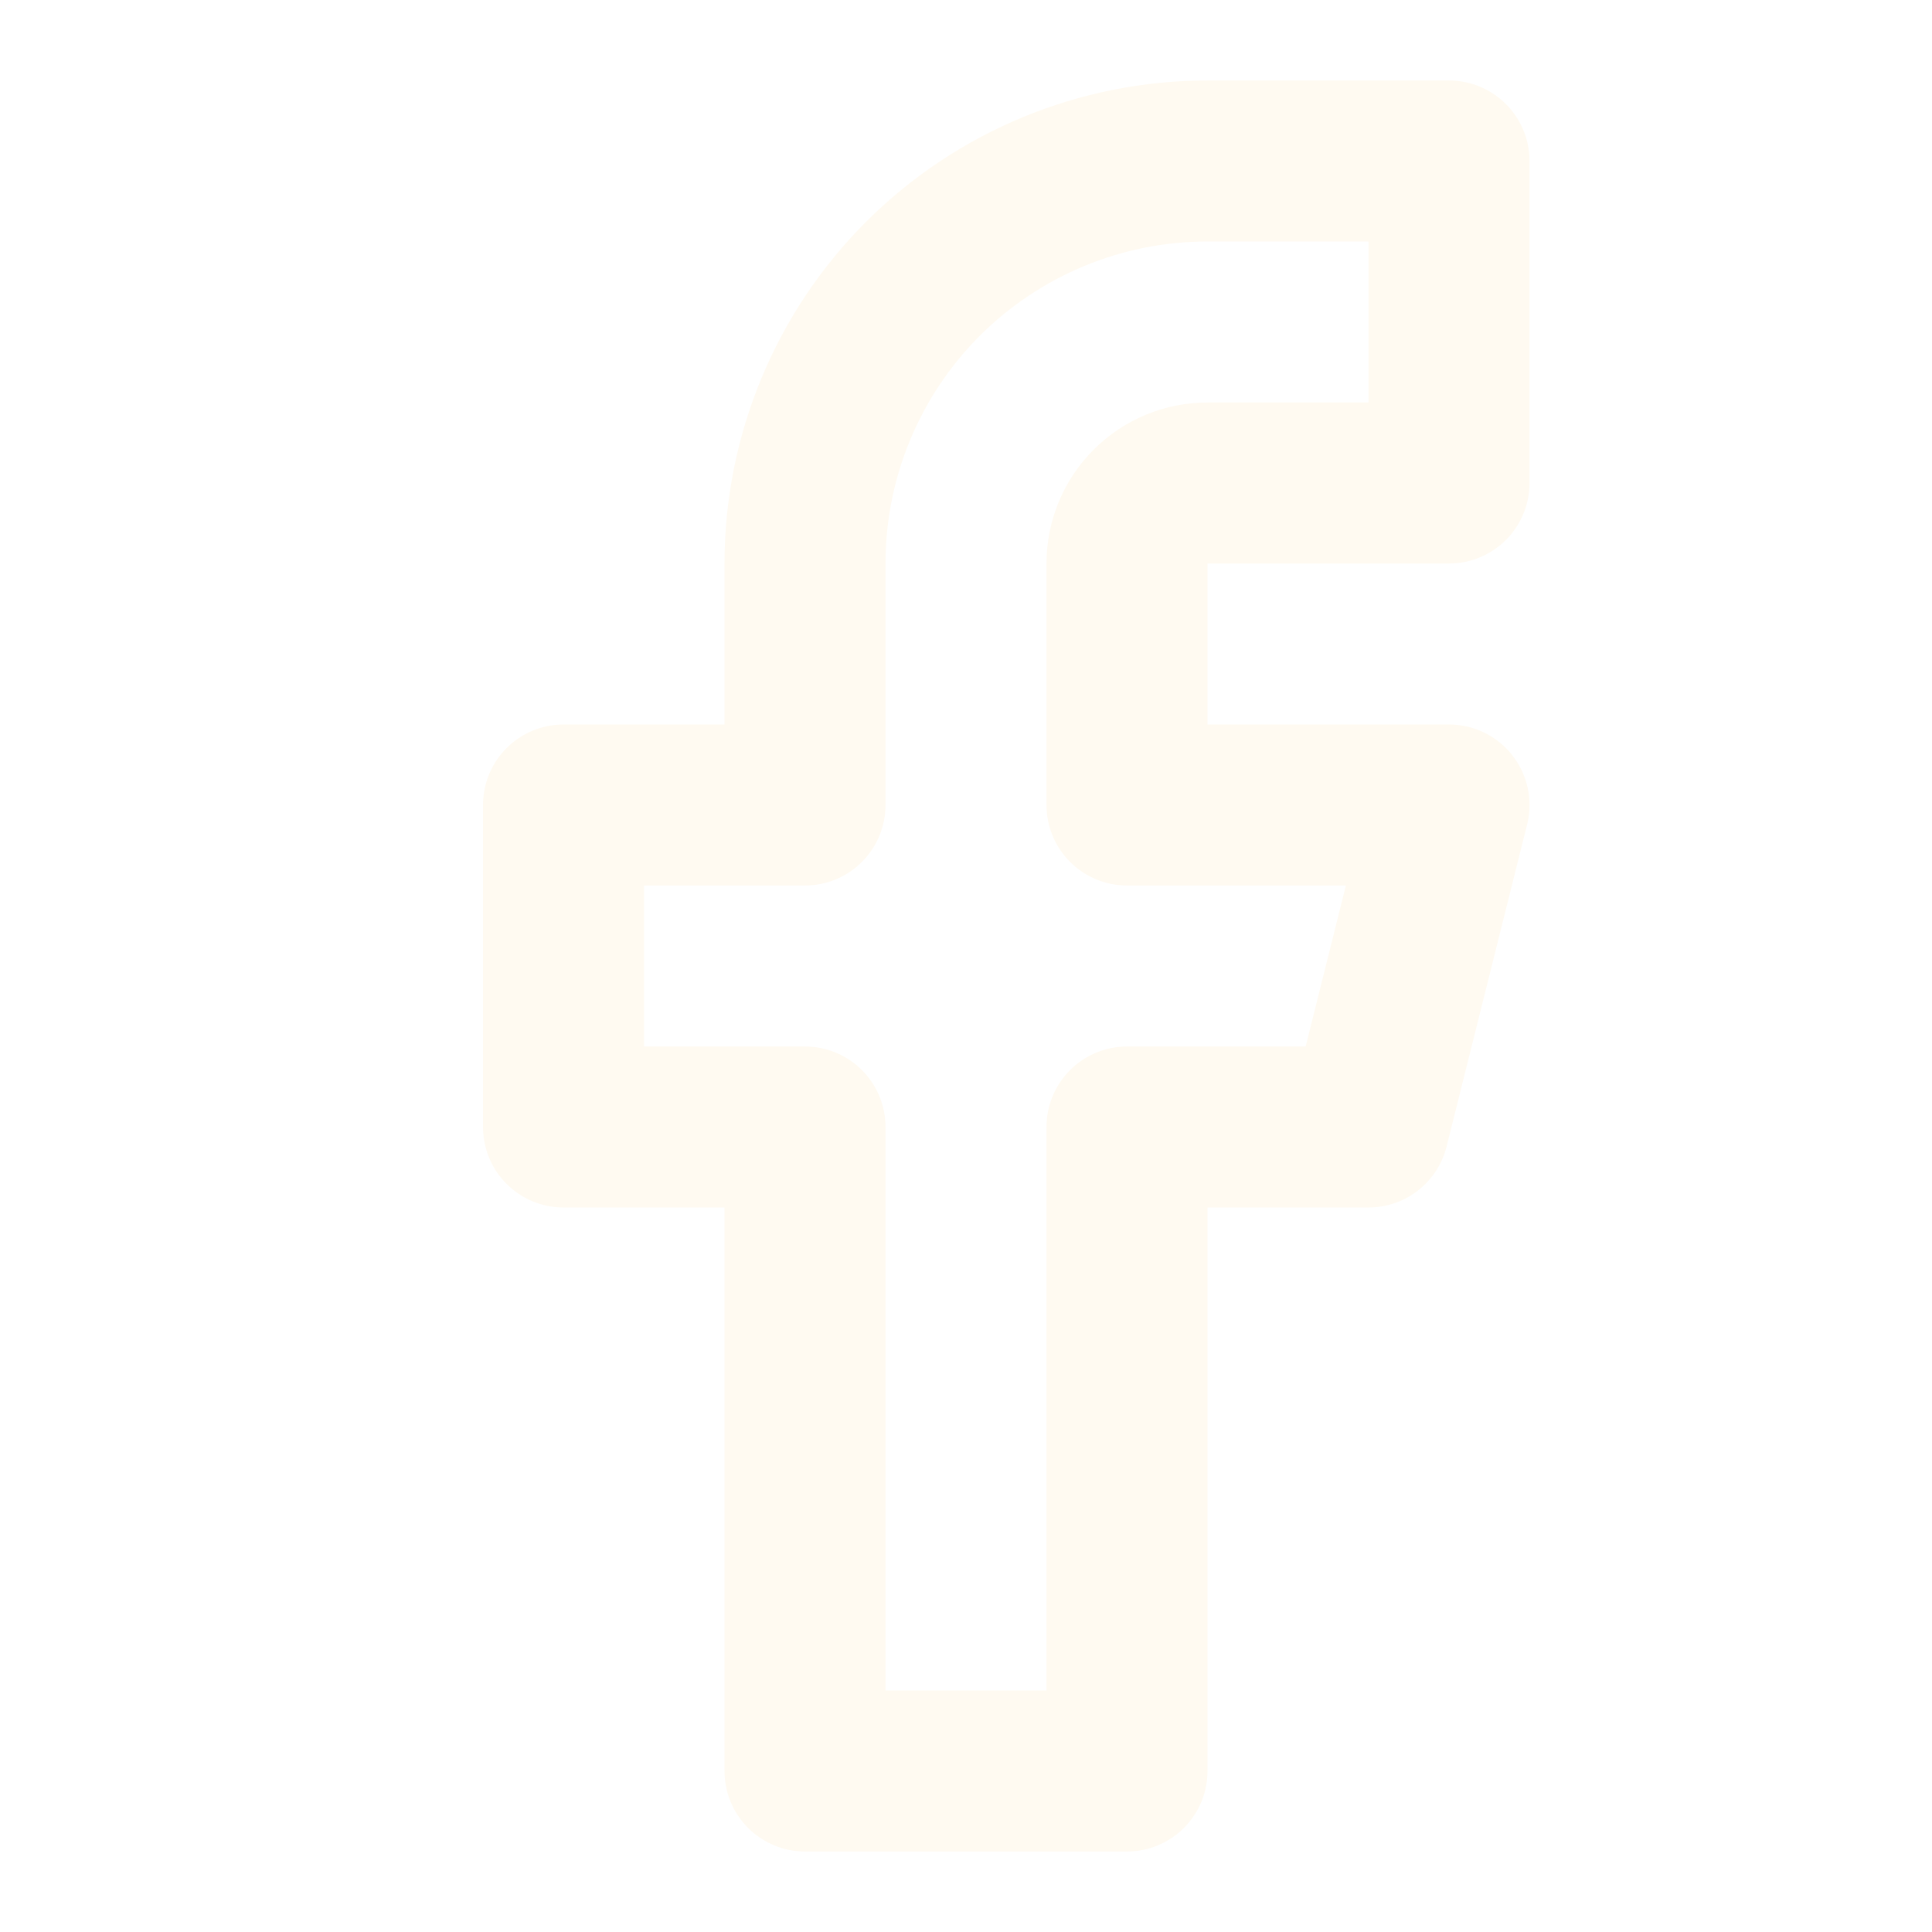
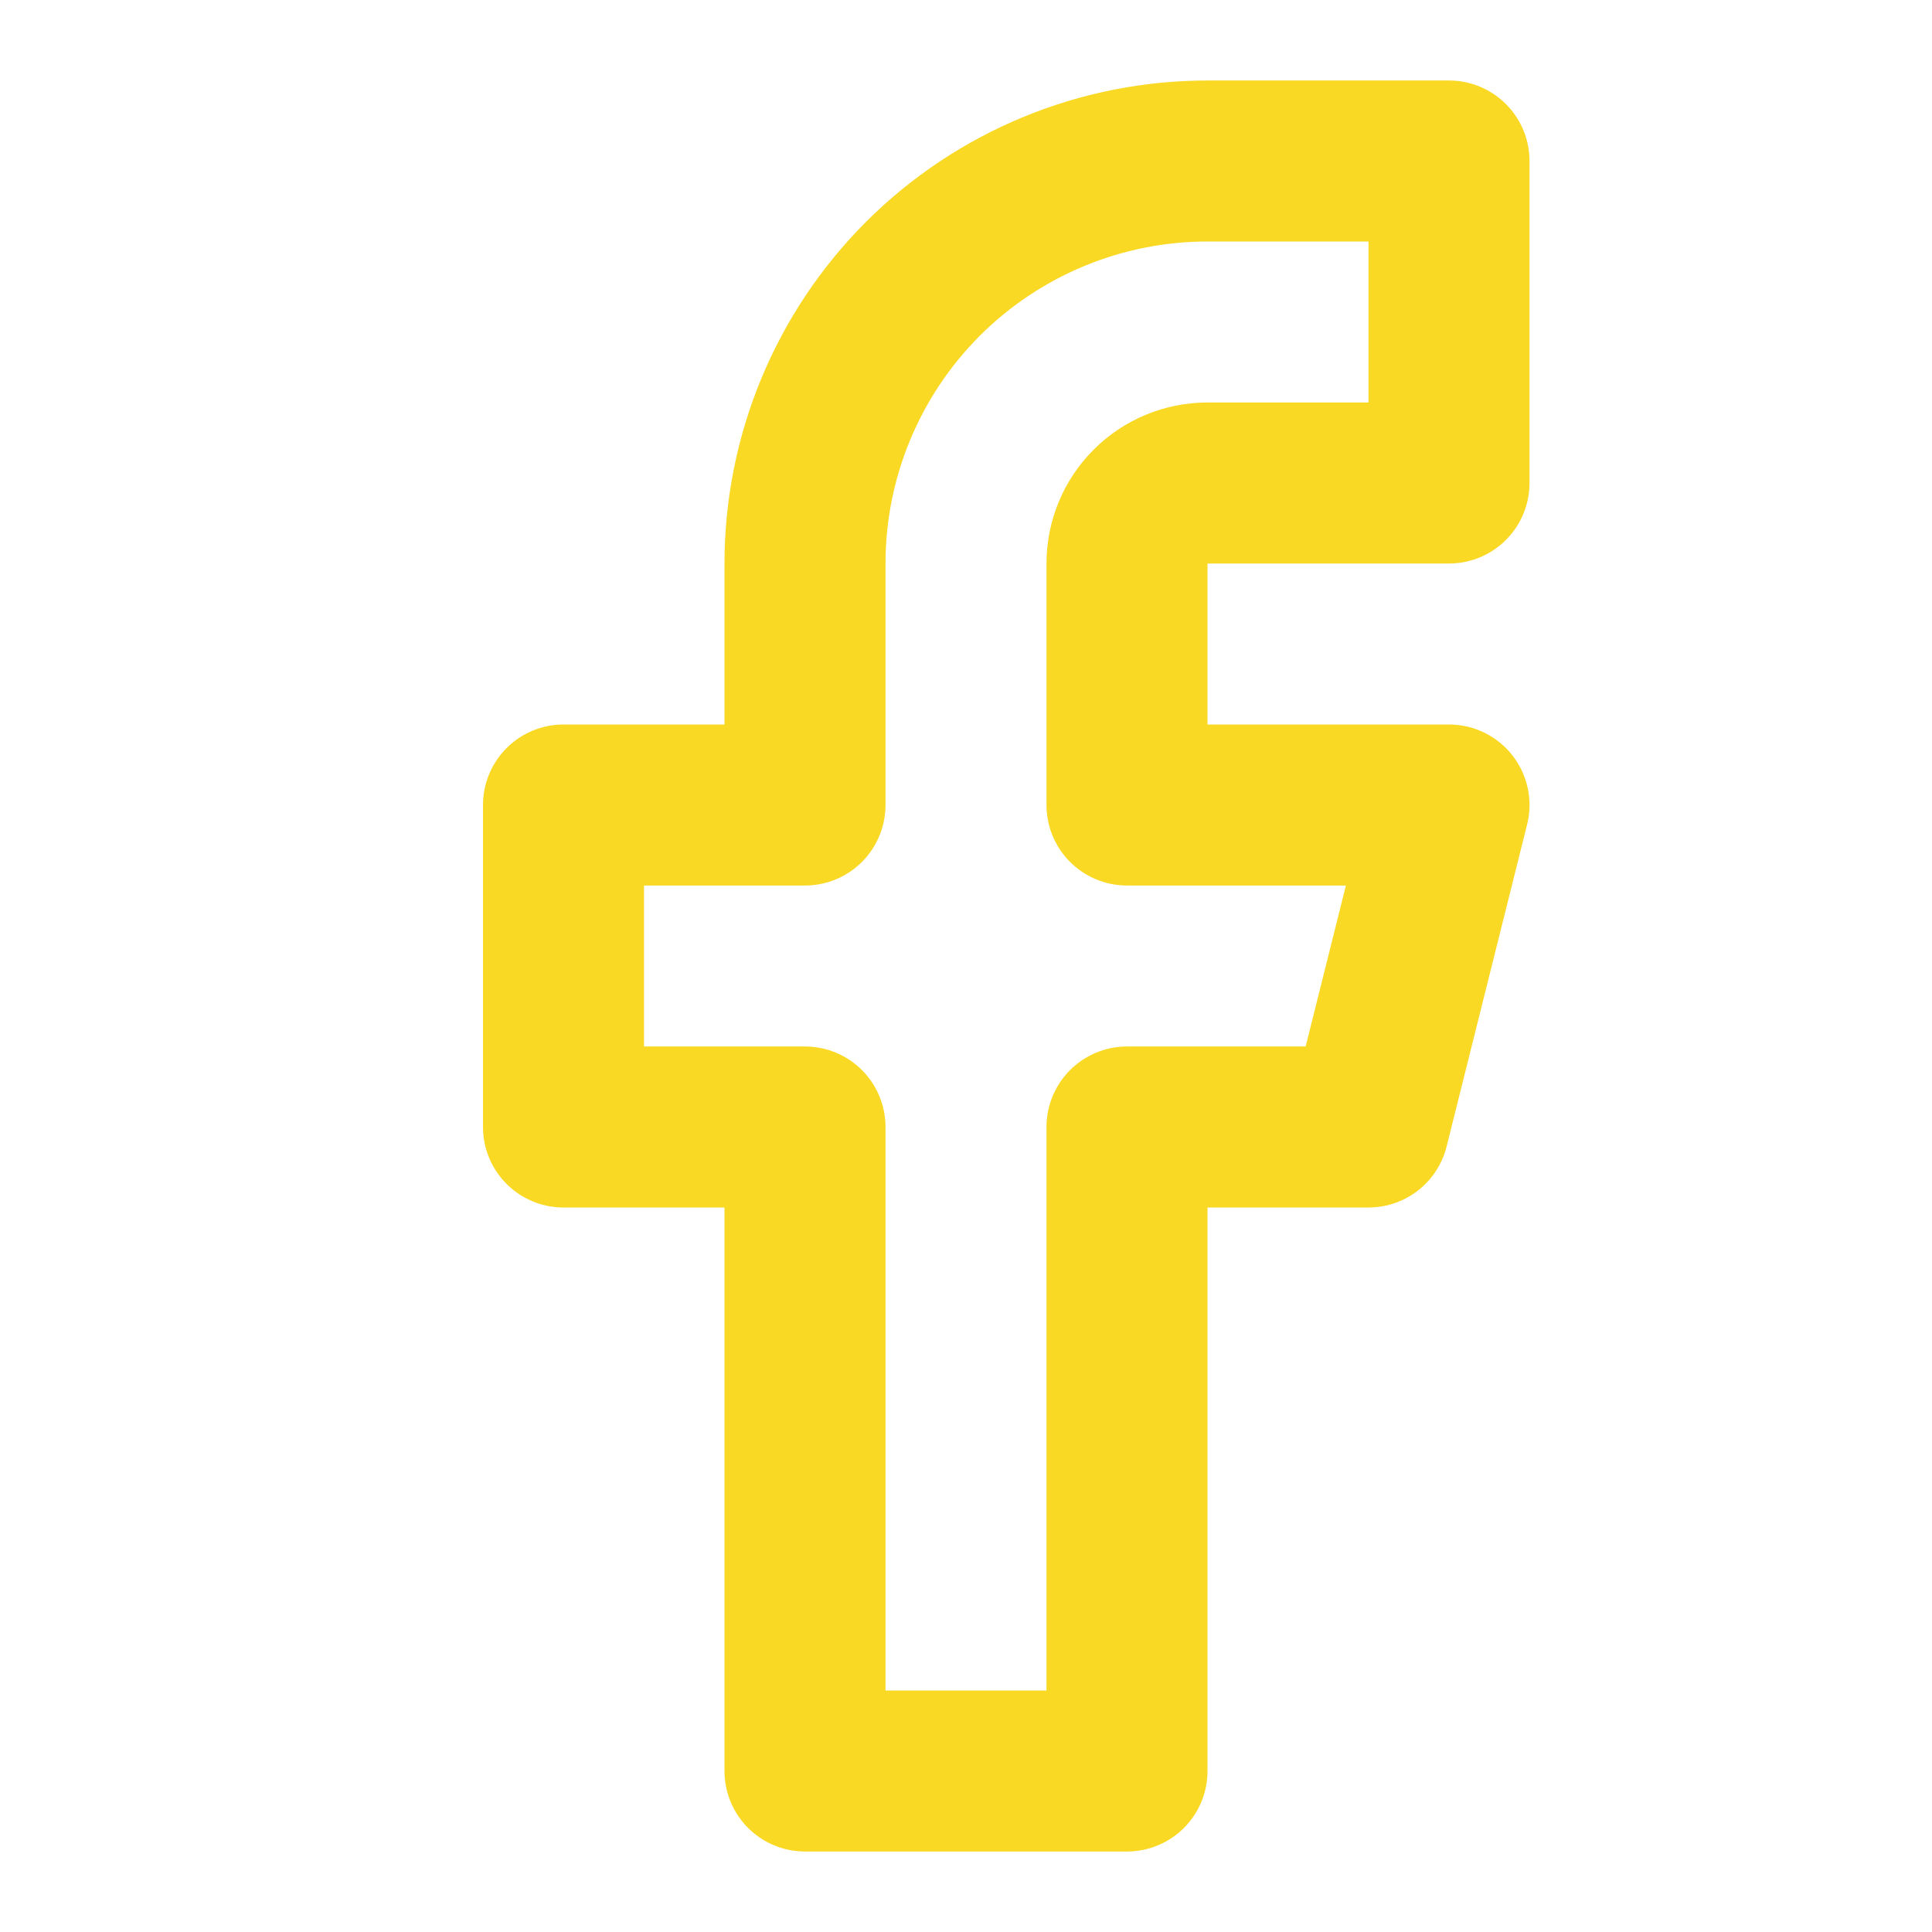
<svg xmlns="http://www.w3.org/2000/svg" width="24" height="24" viewBox="0 0 24 24" fill="none">
-   <path d="M18 2H15C13.674 2 12.402 2.527 11.464 3.464C10.527 4.402 10 5.674 10 7V10H7V14H10V22H14V14H17L18 10H14V7C14 6.735 14.105 6.48 14.293 6.293C14.48 6.105 14.735 6 15 6H18V2Z" stroke="#FFFAF1" stroke-width="2" stroke-linecap="round" stroke-linejoin="round" />
+   <path d="M18 2H15C13.674 2 12.402 2.527 11.464 3.464C10.527 4.402 10 5.674 10 7V10H7V14H10V22H14V14H17L18 10H14V7C14 6.735 14.105 6.48 14.293 6.293C14.48 6.105 14.735 6 15 6H18V2Z" stroke="#F9D923" stroke-width="2" stroke-linecap="round" stroke-linejoin="round" />
</svg>
